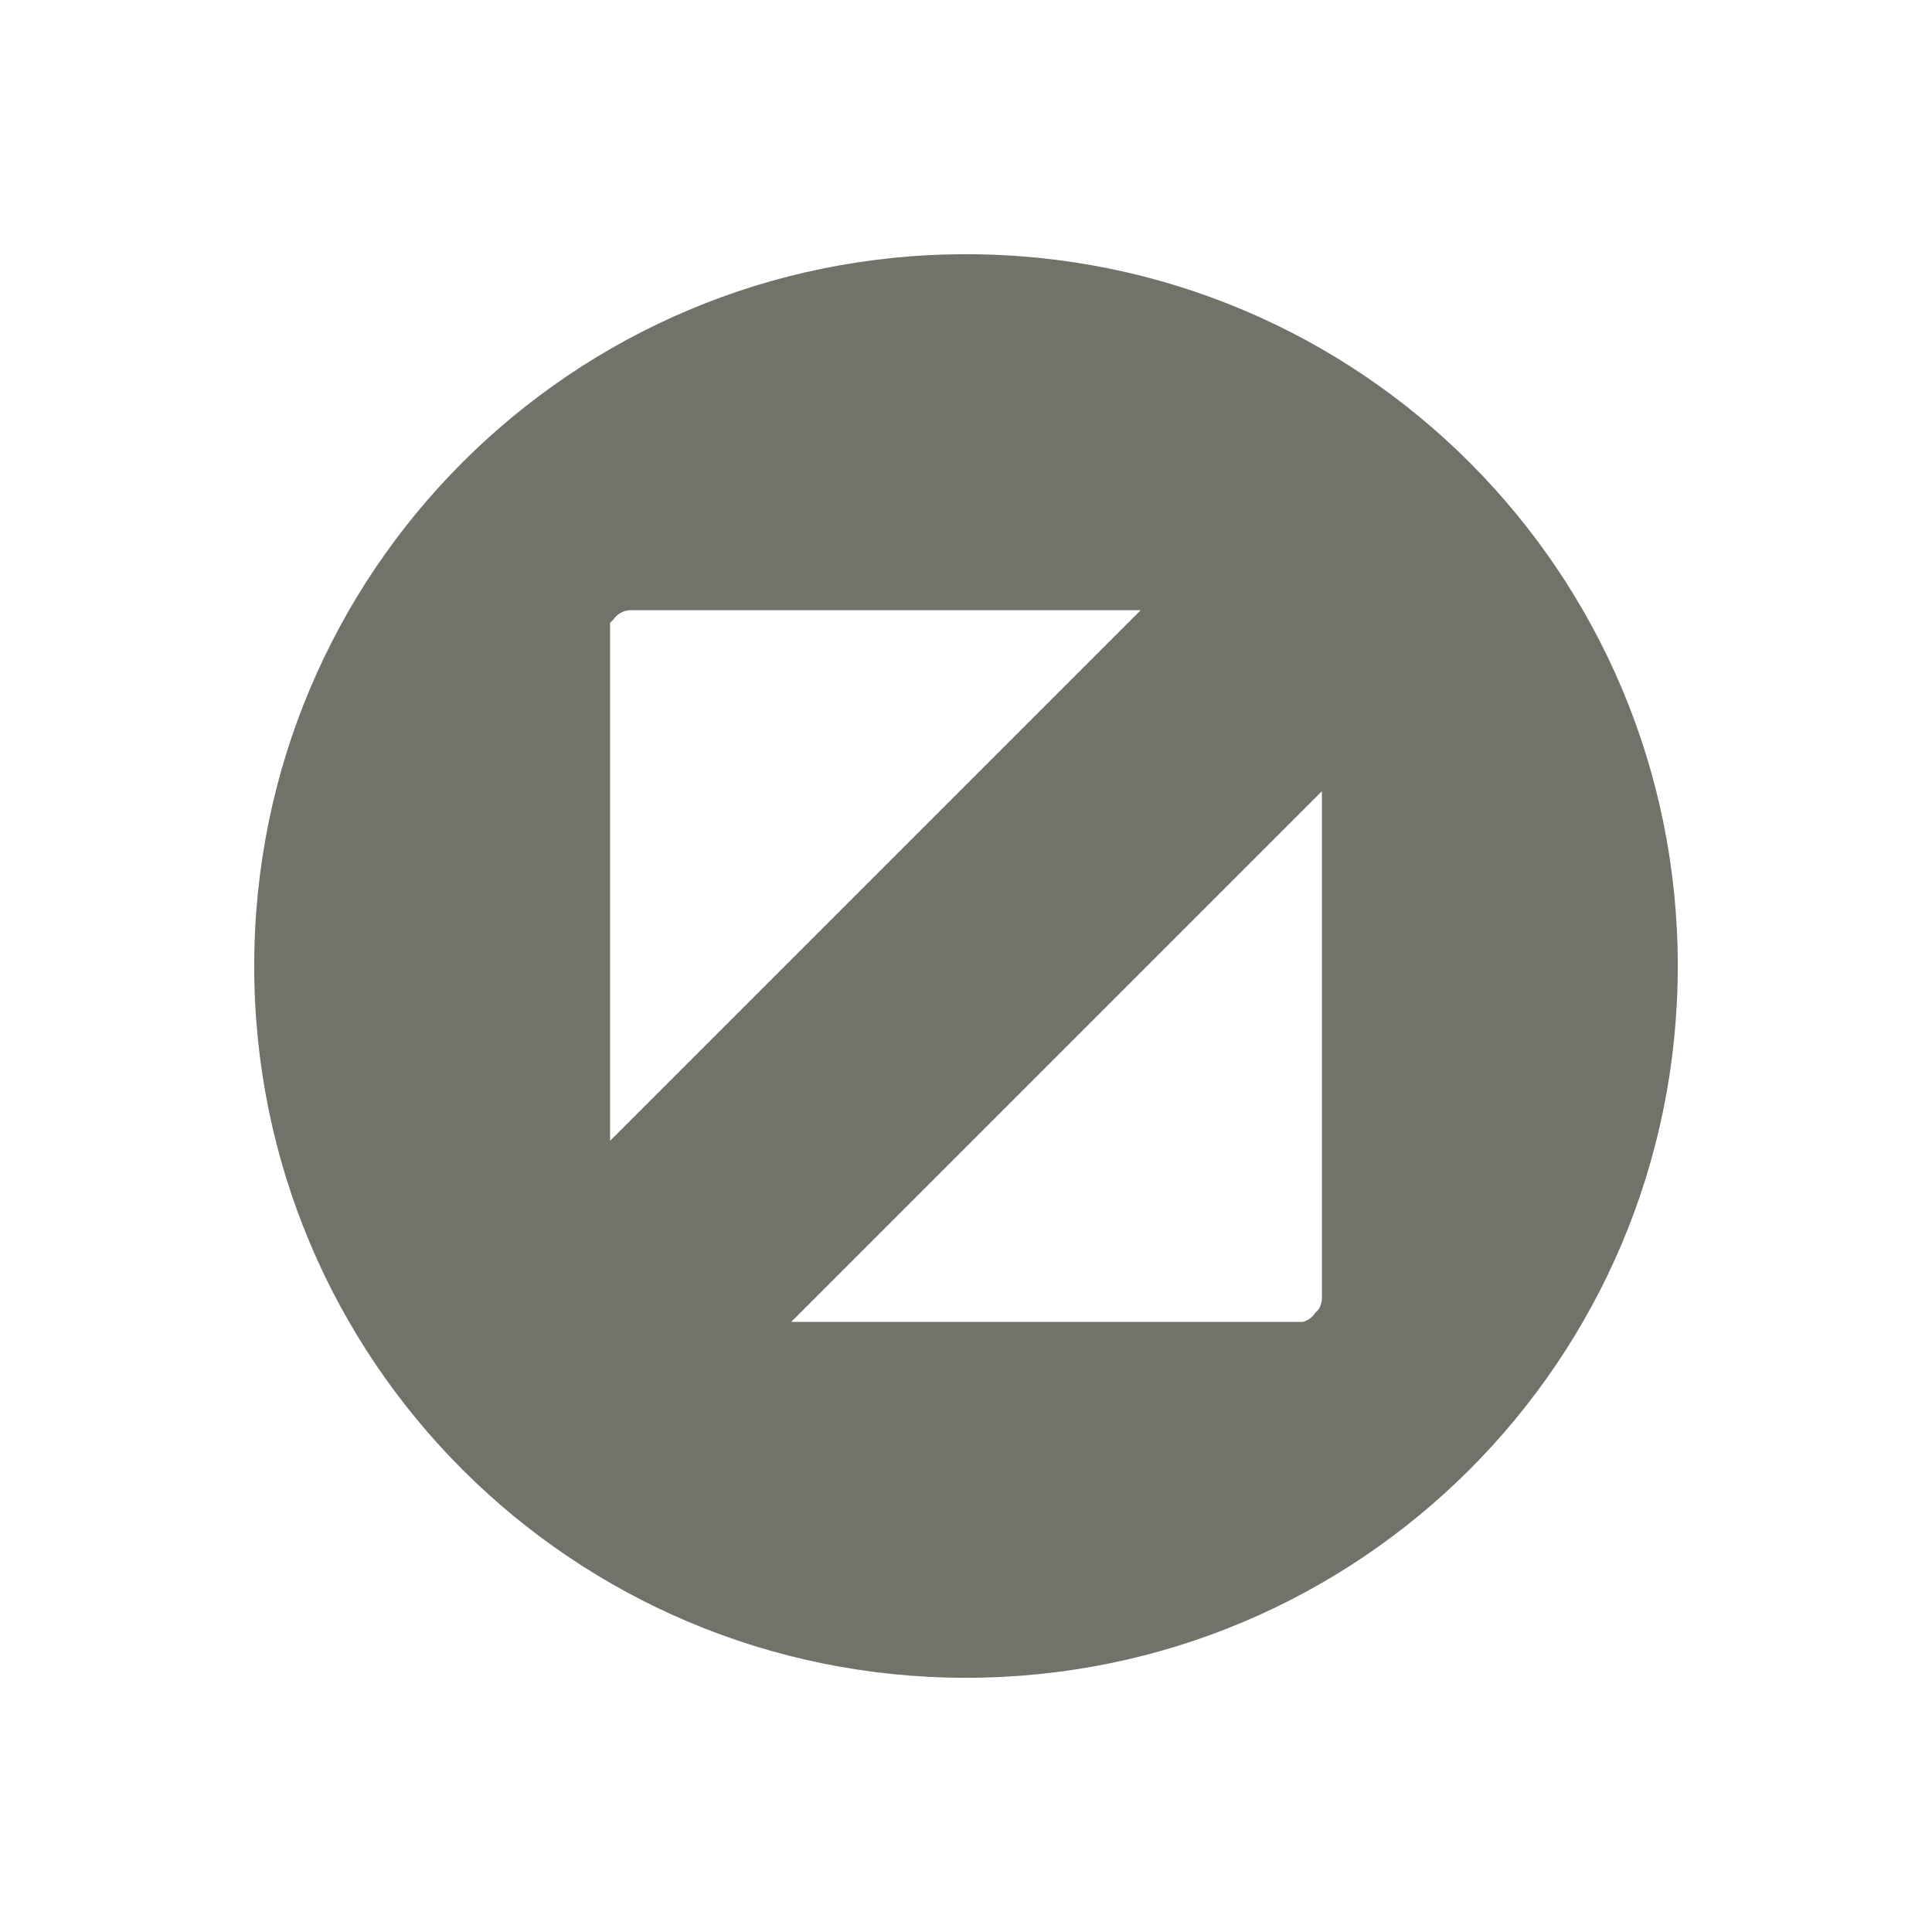
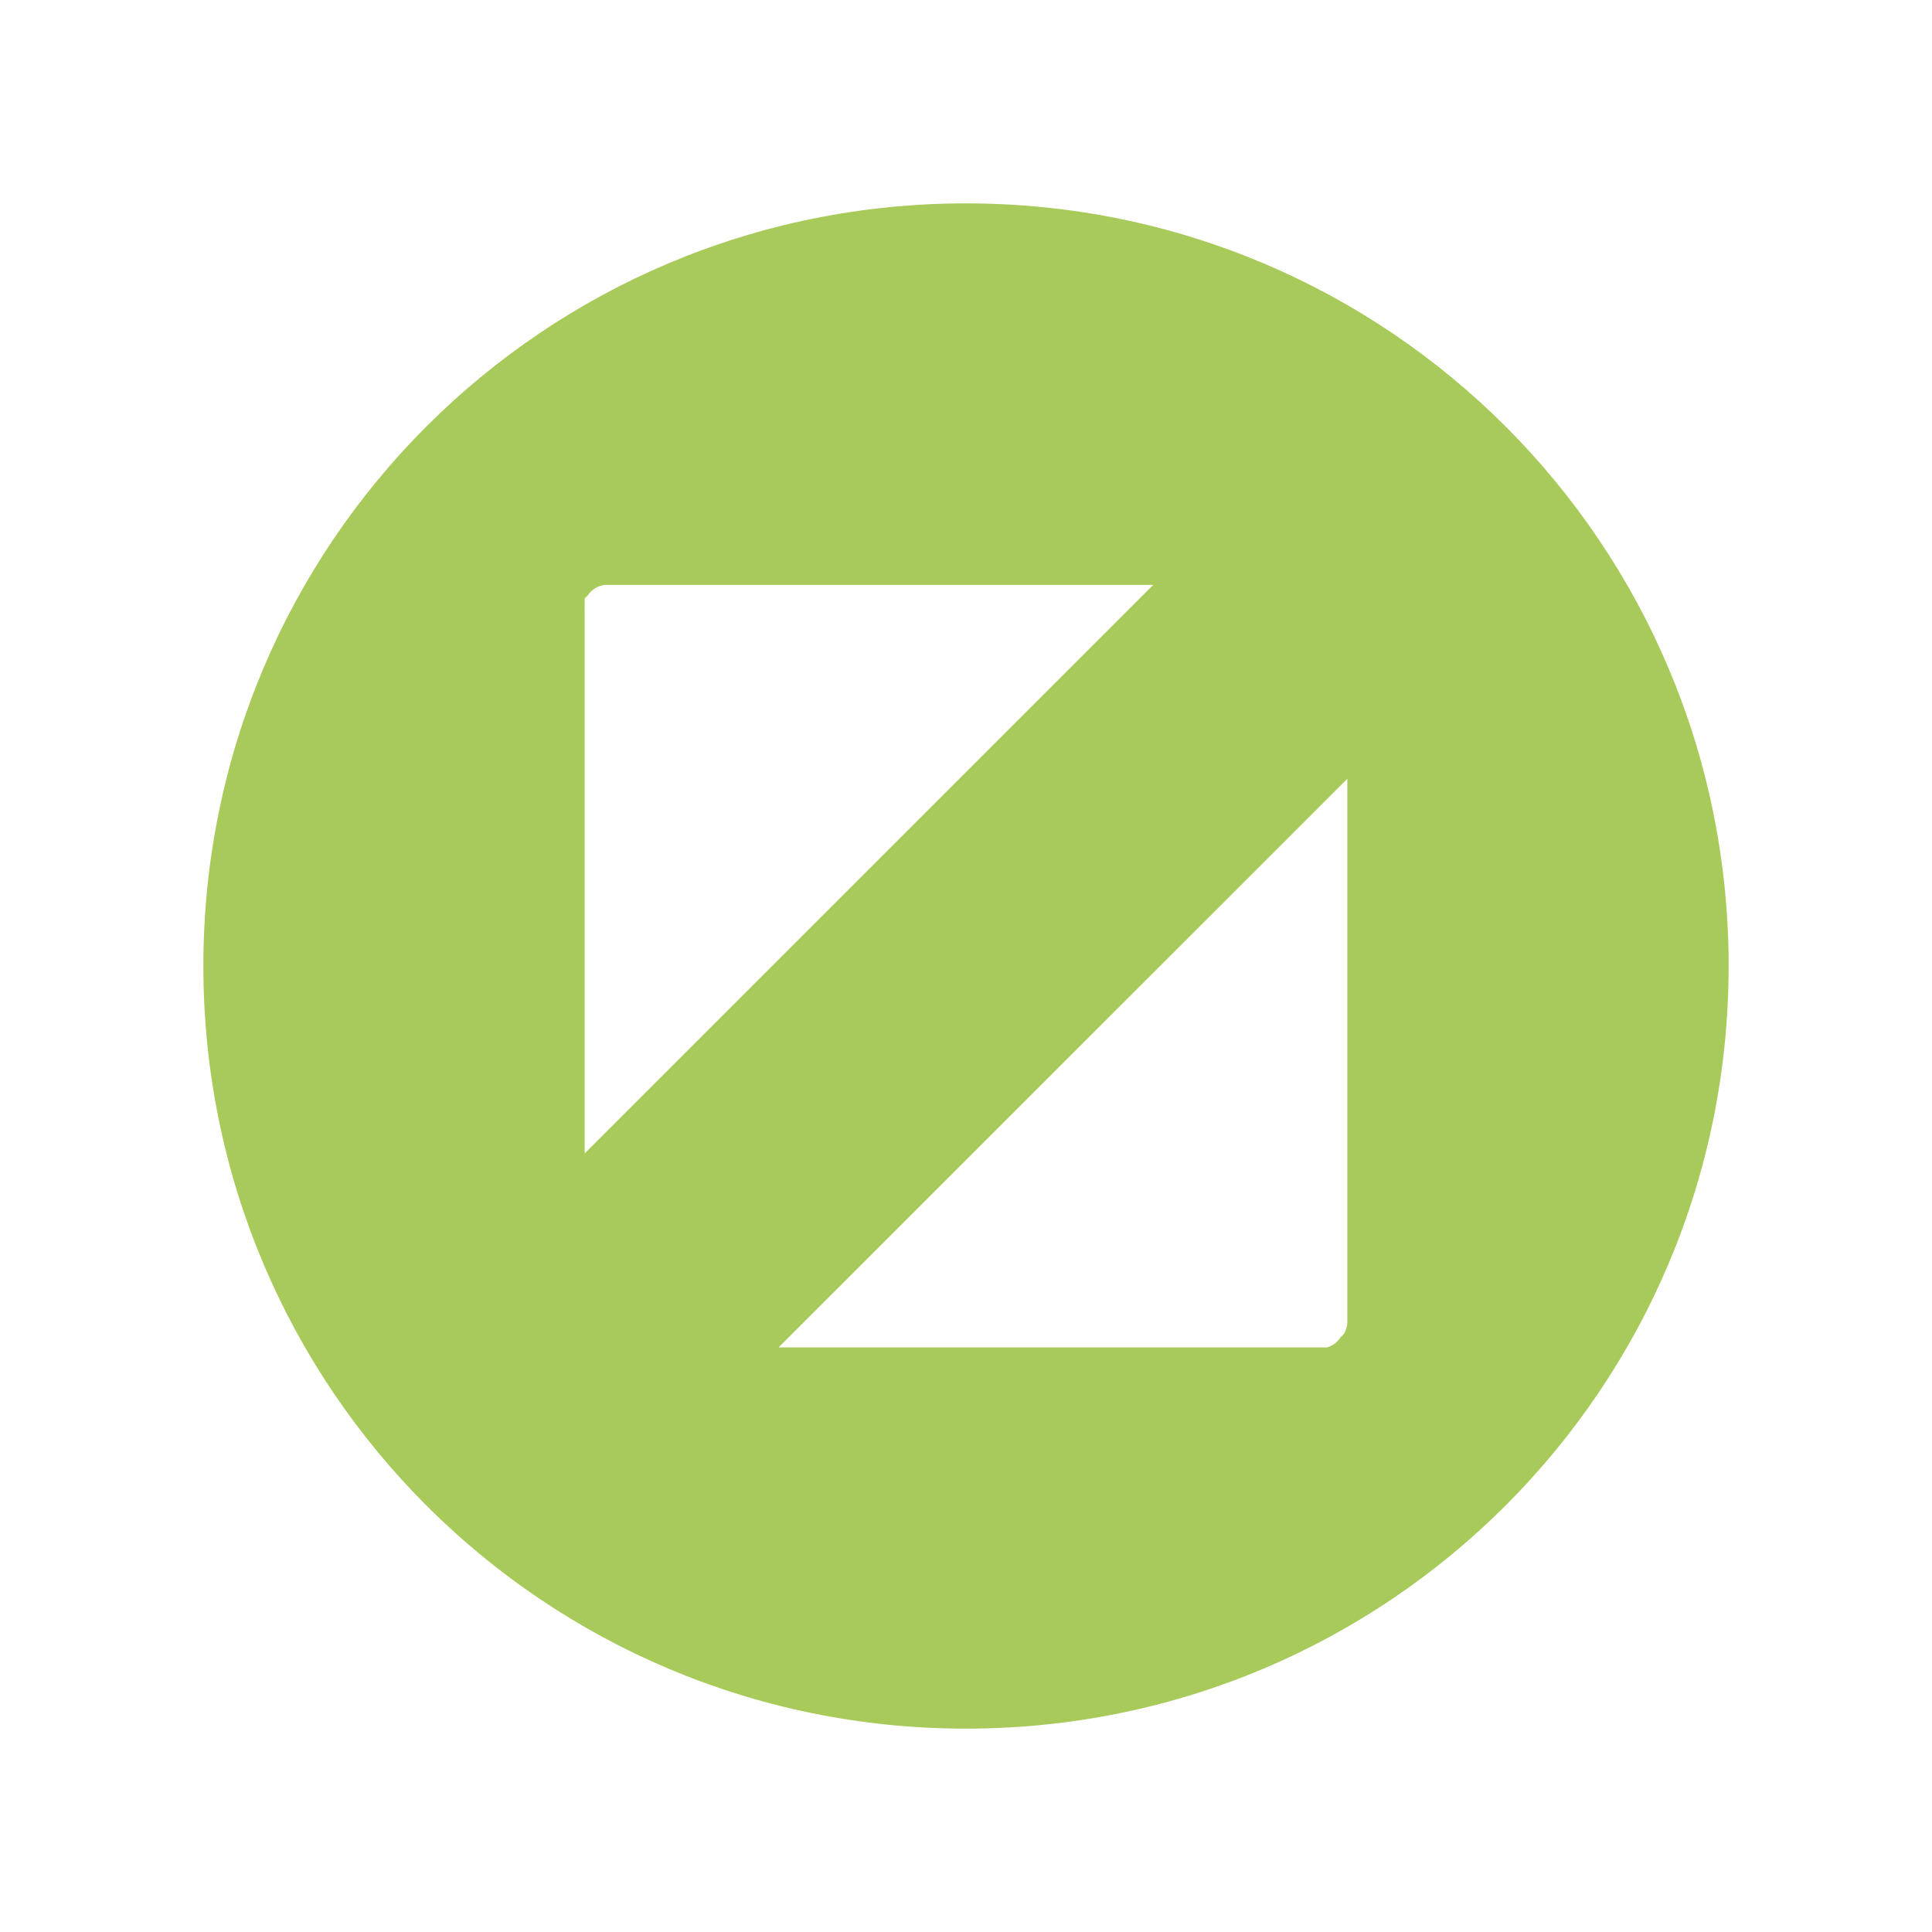
<svg xmlns="http://www.w3.org/2000/svg" xmlns:ns1="http://www.openswatchbook.org/uri/2009/osb" id="svg4486" height="19" viewBox="0 0 19 19" width="19" version="1.1">
  <defs id="defs10">
    <linearGradient id="linearGradient3781" ns1:paint="solid">
      <stop style="stop-color:#000000;stop-opacity:1;" offset="0" id="stop3783" />
    </linearGradient>
  </defs>
  <g id="layer1" transform="translate(290.21 -522.86)">
    <g id="g4113" transform="translate(-289.71 -511)">
      <rect id="rect4539" style="color:#000000;fill:none" height="19" width="19" y="1033.86" x="-0.5" />
-       <path style="fill:#72716a;fill-opacity:1;stroke:none" d="m 2,1043.36 c 0,3.873 3.127,7 7,7 3.873,0 7,-3.127 7,-7 0,-3.873 -3.127,-7 -7,-7 -3.873,0 -7,3.127 -7,7 z m 3.5,1.719 0,-5 c -8e-4,-0.01 -8e-4,-0.021 0,-0.031 l 0,-0.062 c 0.009,-0.011 0.02,-0.022 0.031,-0.031 0.034,-0.053 0.093,-0.088 0.156,-0.094 l 5.031,0 -5.219,5.219 z m 1.781,1.781 5.219,-5.219 0,5 c -0.003,0.033 -0.013,0.065 -0.031,0.094 -0.009,0.012 -0.02,0.022 -0.031,0.031 -0.028,0.046 -0.073,0.08 -0.125,0.094 -0.01,8e-4 -0.021,8e-4 -0.031,0 l -5,0 z" id="path2985" />
+       <path style="fill:#82b414;fill-opacity:1;stroke:none;opacity:0.7" d="m 1.5,1043.36 c 0,4.15 3.35,7.5 7.5,7.5 4.15,0 7.5,-3.35 7.5,-7.5 0,-4.15 -3.35,-7.5 -7.5,-7.5 -4.15,0 -7.5,3.35 -7.5,7.5 z m 3.75,1.842 0,-5.357 c -8.572e-4,-0.01 -8.572e-4,-0.023 0,-0.033 l 0,-0.066 c 0.01,-0.011 0.022,-0.024 0.033,-0.033 0.037,-0.057 0.1,-0.094 0.167,-0.101 l 5.391,0 -5.592,5.592 z m 1.908,1.908 5.592,-5.591 0,5.357 c -0.003,0.035 -0.014,0.069 -0.033,0.101 -0.01,0.012 -0.022,0.024 -0.033,0.033 -0.03,0.049 -0.078,0.086 -0.134,0.101 -0.011,10e-4 -0.023,10e-4 -0.033,0 l -5.357,0 z" id="path2985" />
    </g>
  </g>
</svg>
